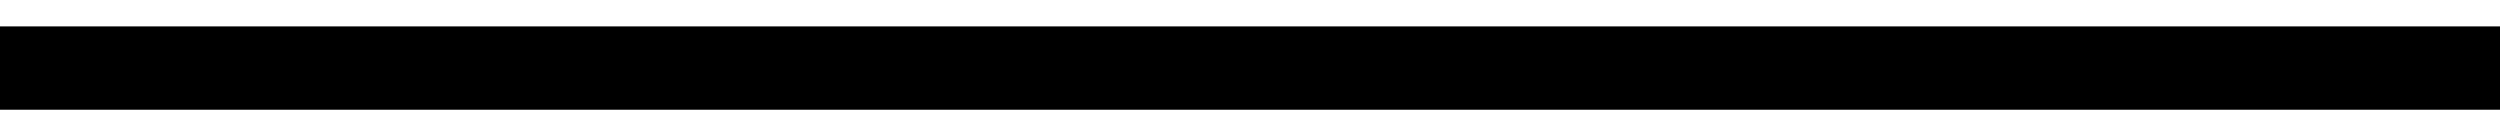
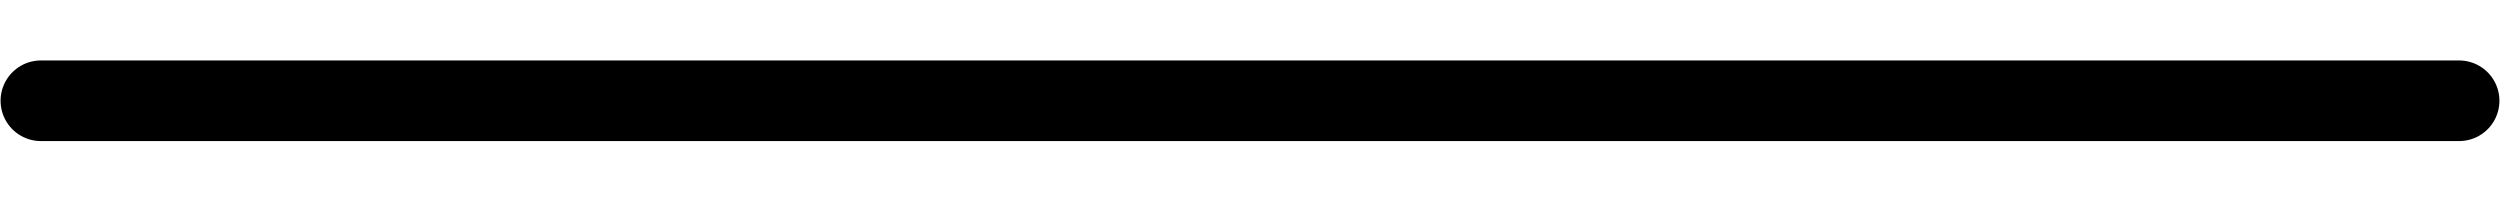
- <svg xmlns="http://www.w3.org/2000/svg" width="120" height="6" id="svg3761" version="1.1">
-   <defs id="defs3763" />
-   <g id="layer1" transform="translate(0,-1046.362)">
-     <path style="fill:none;stroke:#000000;stroke-width:4;stroke-linecap:round;stroke-linejoin:round;stroke-opacity:1;stroke-miterlimit:4;stroke-dasharray:none" d="m 0,1049.63 120,0" id="path3771" />
+ <svg xmlns="http://www.w3.org/2000/svg" width="186.085pt" height="15.001pt" viewBox="0 0 232.607 18.751" id="svg4149" version="1.1">
+   <defs id="defs4151" />
+   <g id="layer1" transform="translate(-249.4109,-788.7011)">
+     <g transform="matrix(1.25,0,0,1.25,253.2143,791.9486)" id="surface1">
+       <path style="fill:none;stroke:#000000;stroke-width:4;stroke-linecap:round;stroke-linejoin:round;stroke-miterlimit:4;stroke-opacity:1" d="m 0,1049.63 120,0" transform="matrix(1.5,0,0,1.5,0,-1569.543)" id="path5" />
+     </g>
  </g>
</svg>
